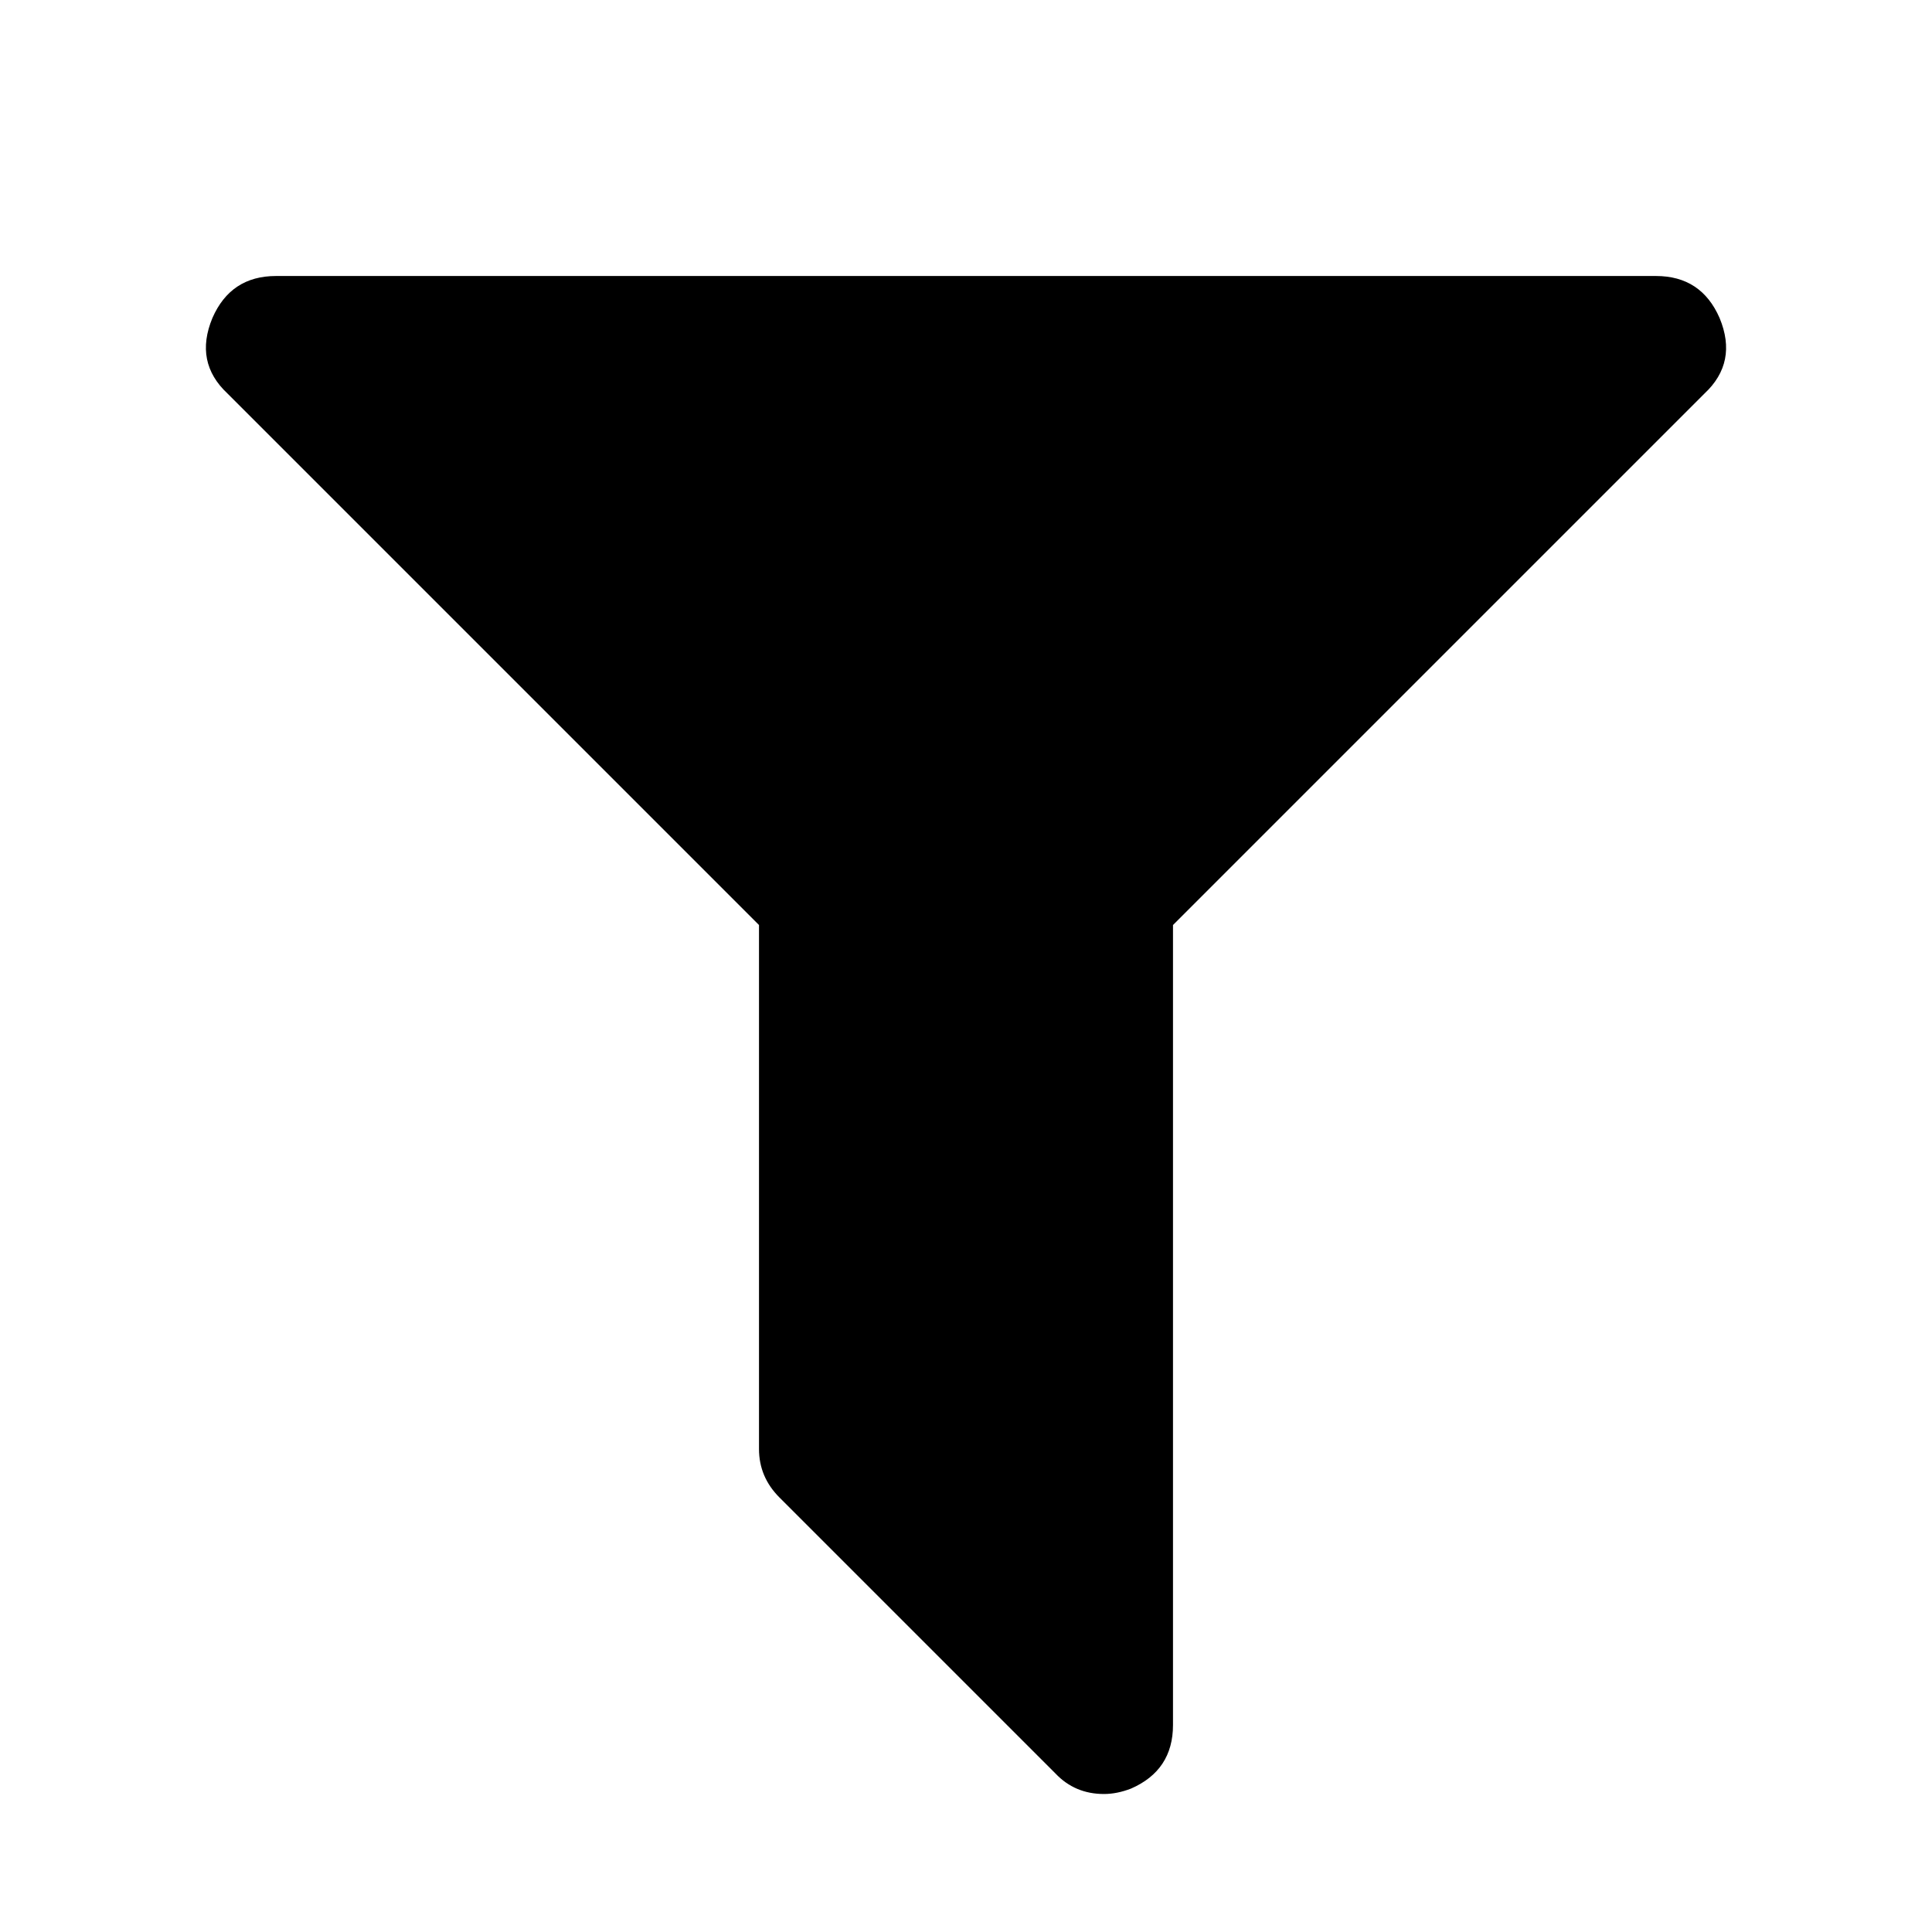
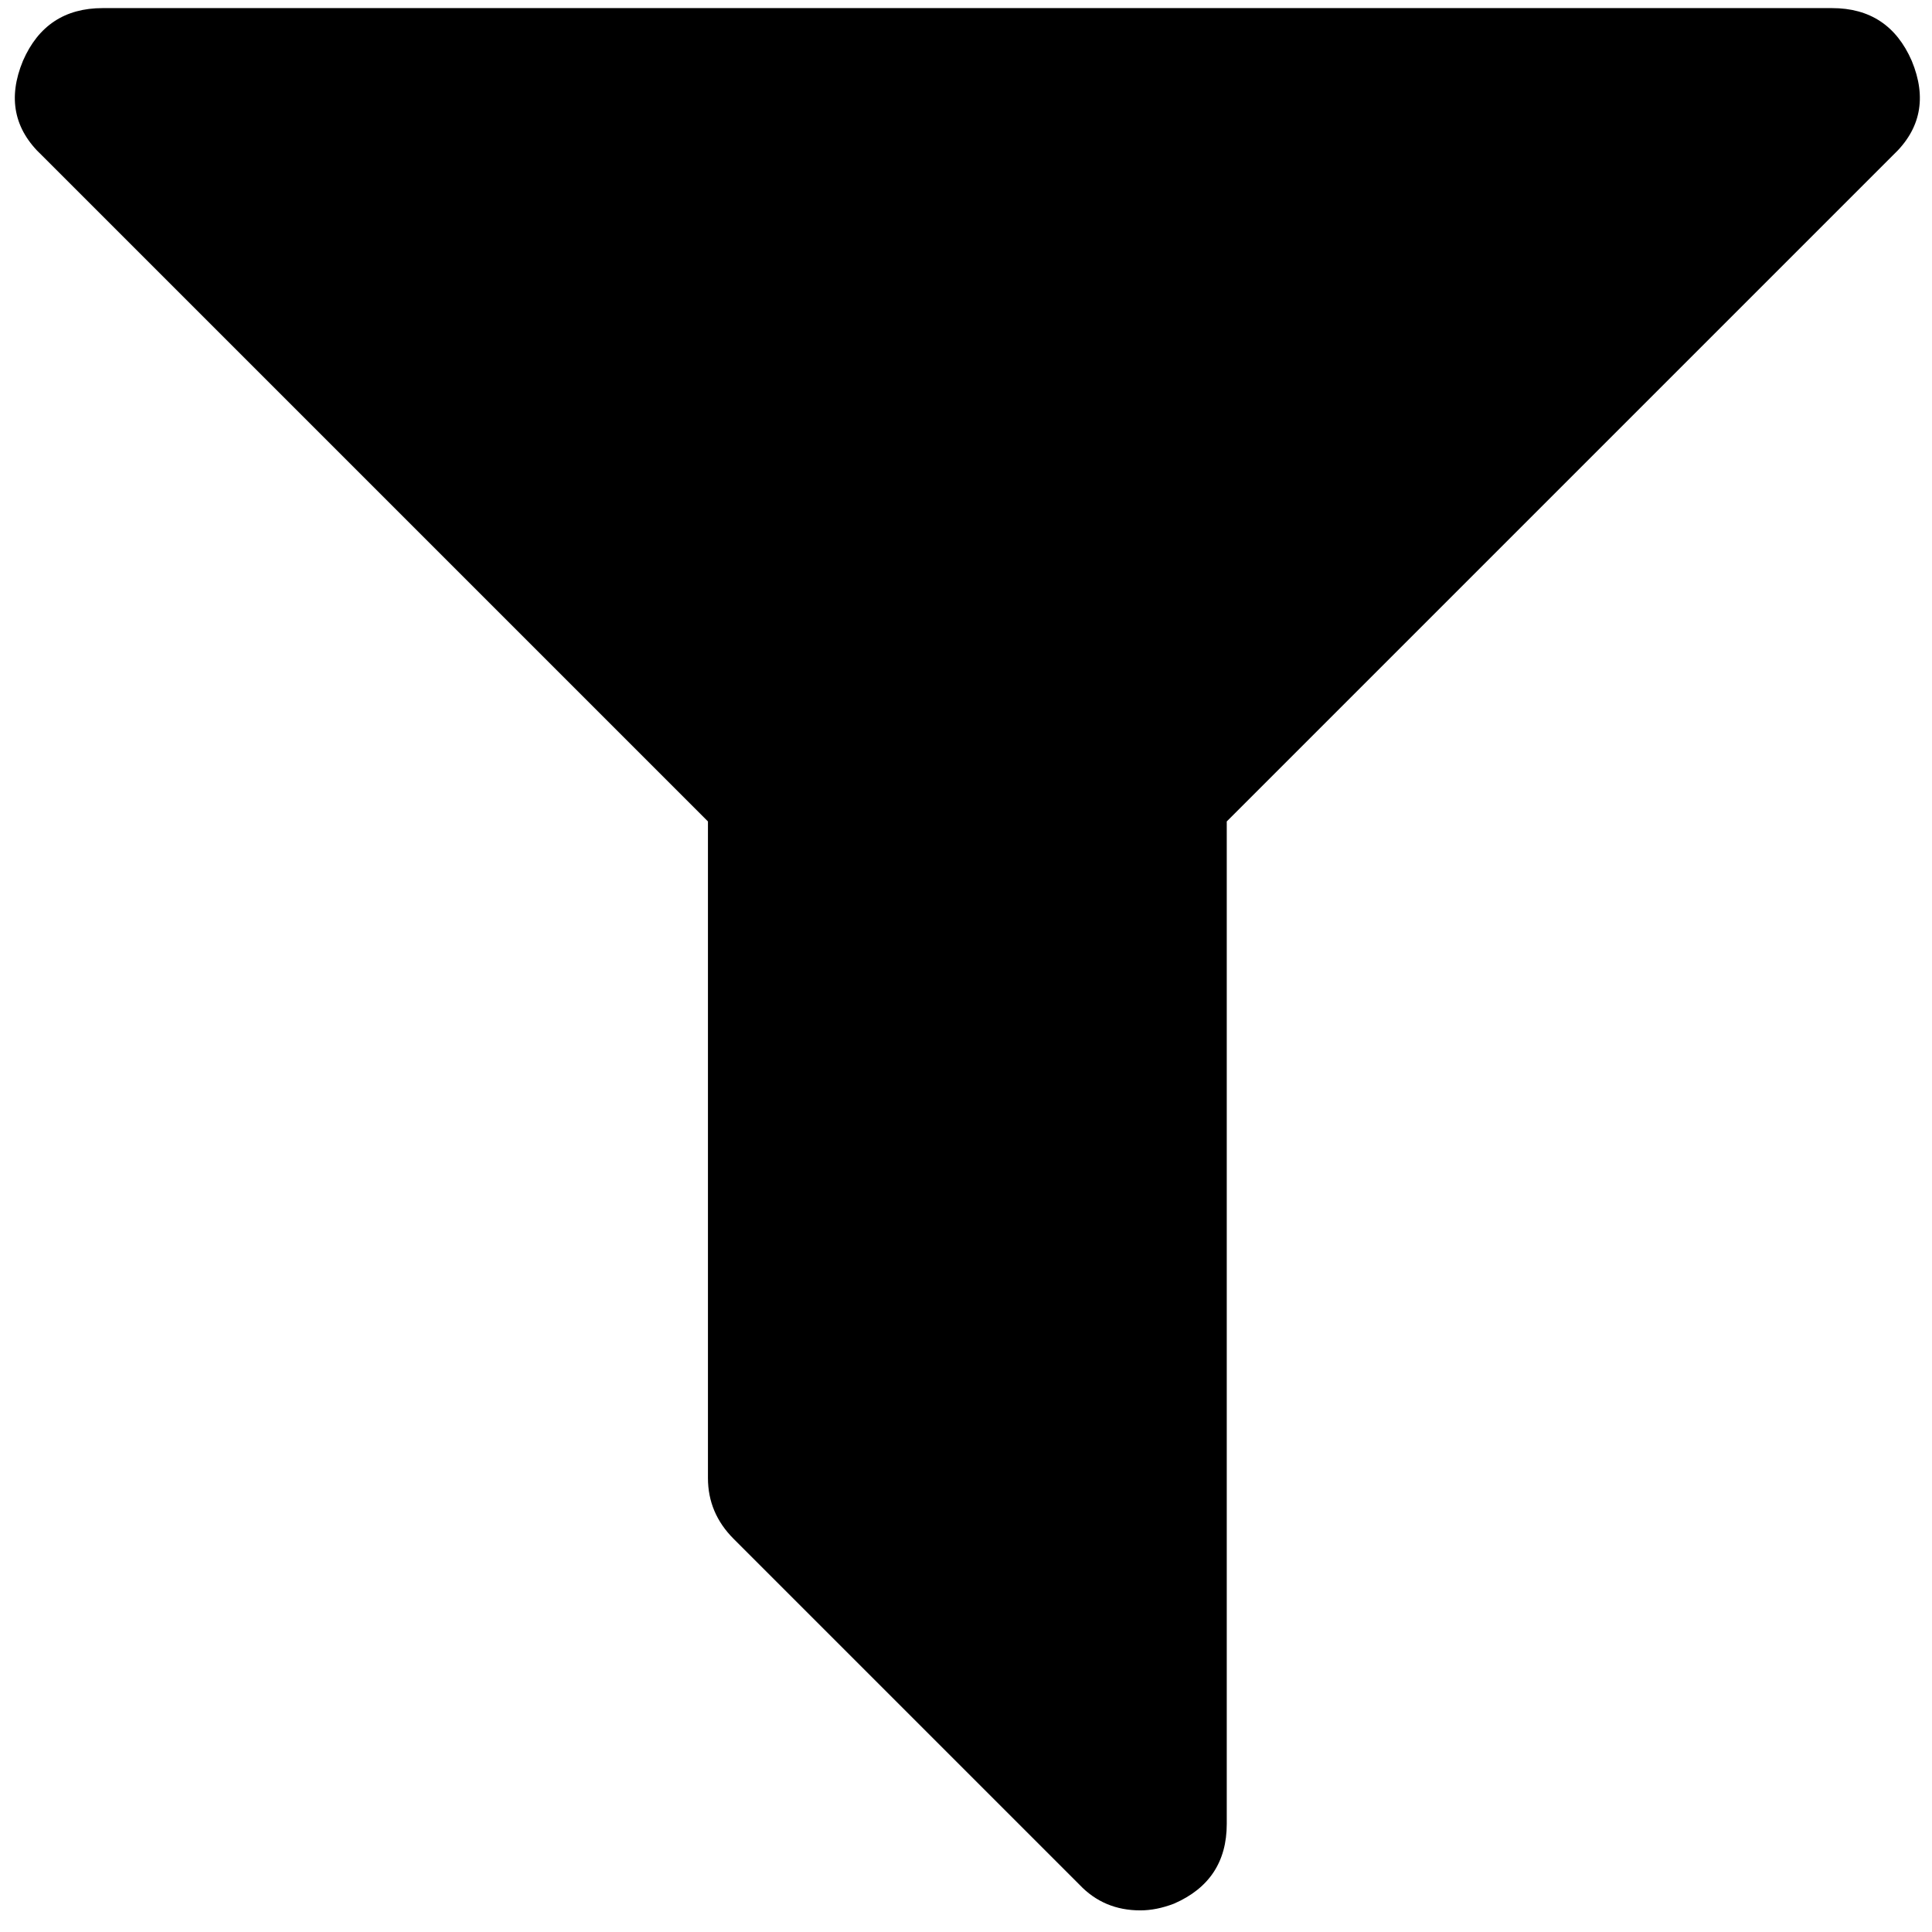
- <svg xmlns="http://www.w3.org/2000/svg" height="1792" viewBox="0 0 1792 1792" width="1792">
+ <svg xmlns="http://www.w3.org/2000/svg" width="1792" height="1792" viewBox="180 250 1430 1430">
  <path d="M1595 295q17 41-14 70l-493 493v742q0 42-39 59-13 5-25 5-27 0-45-19l-256-256q-19-19-19-45v-486l-493-493q-31-29-14-70 17-39 59-39h1280q42 0 59 39z" />
</svg>
